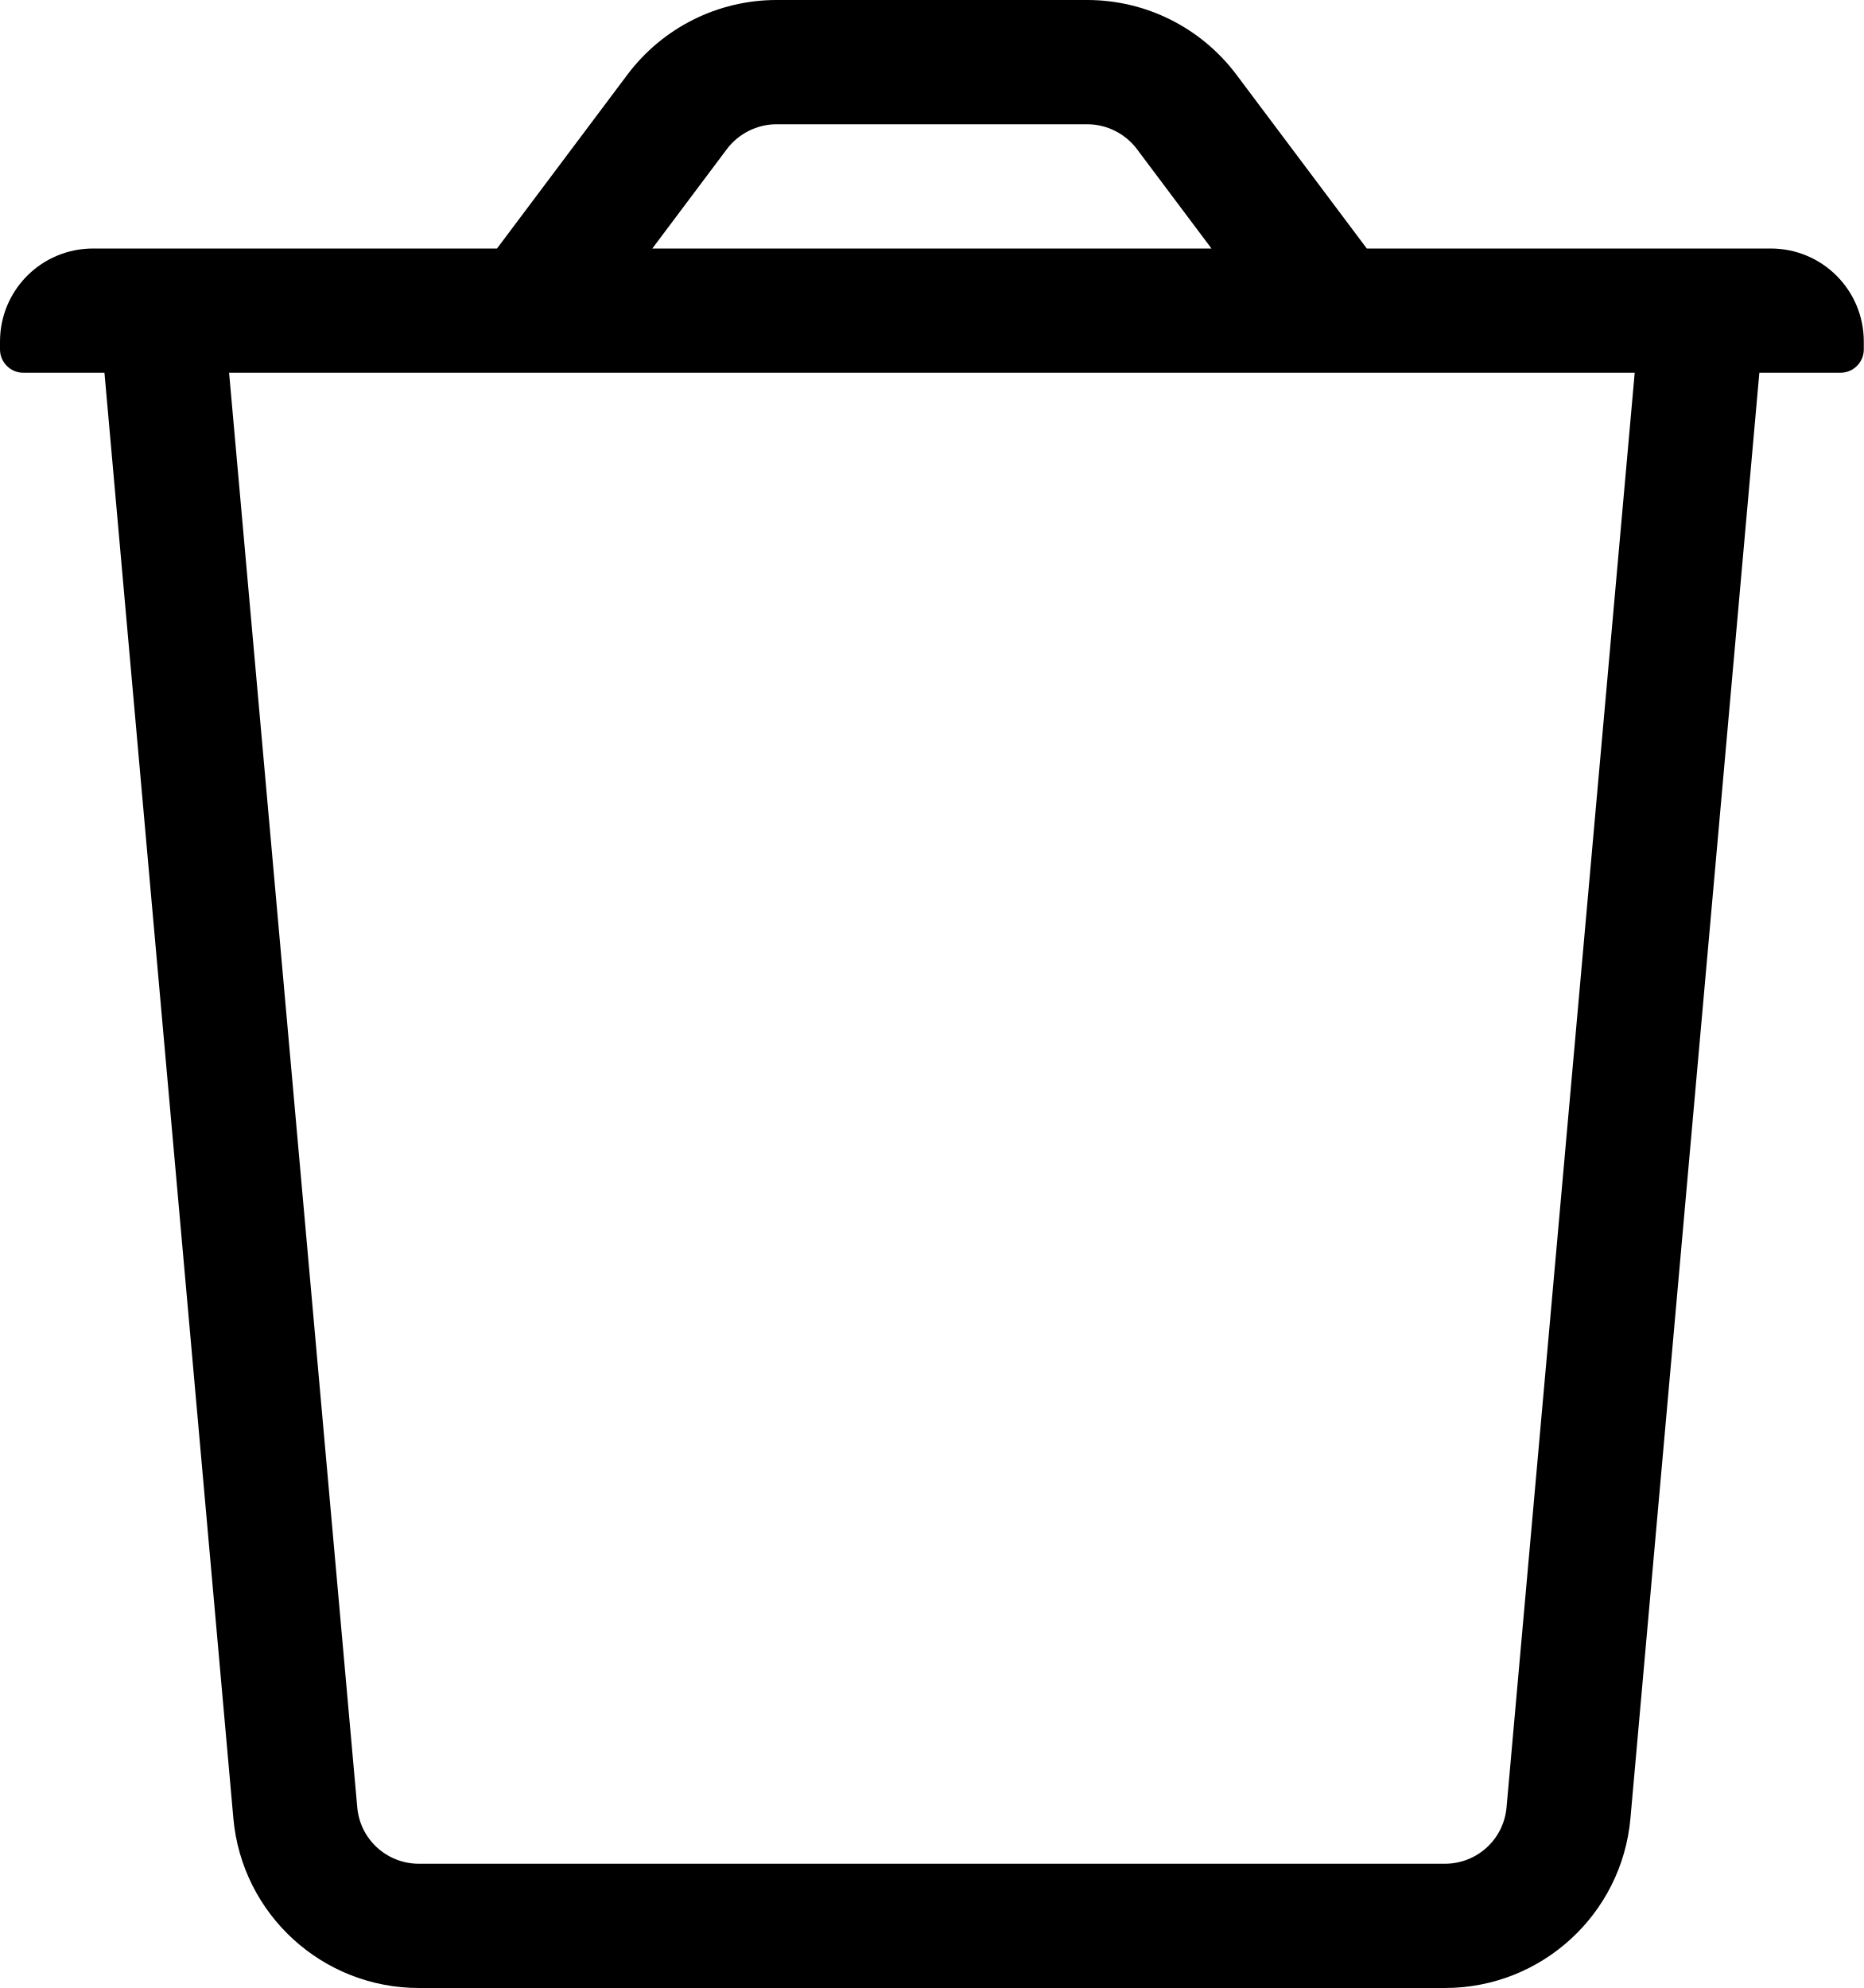
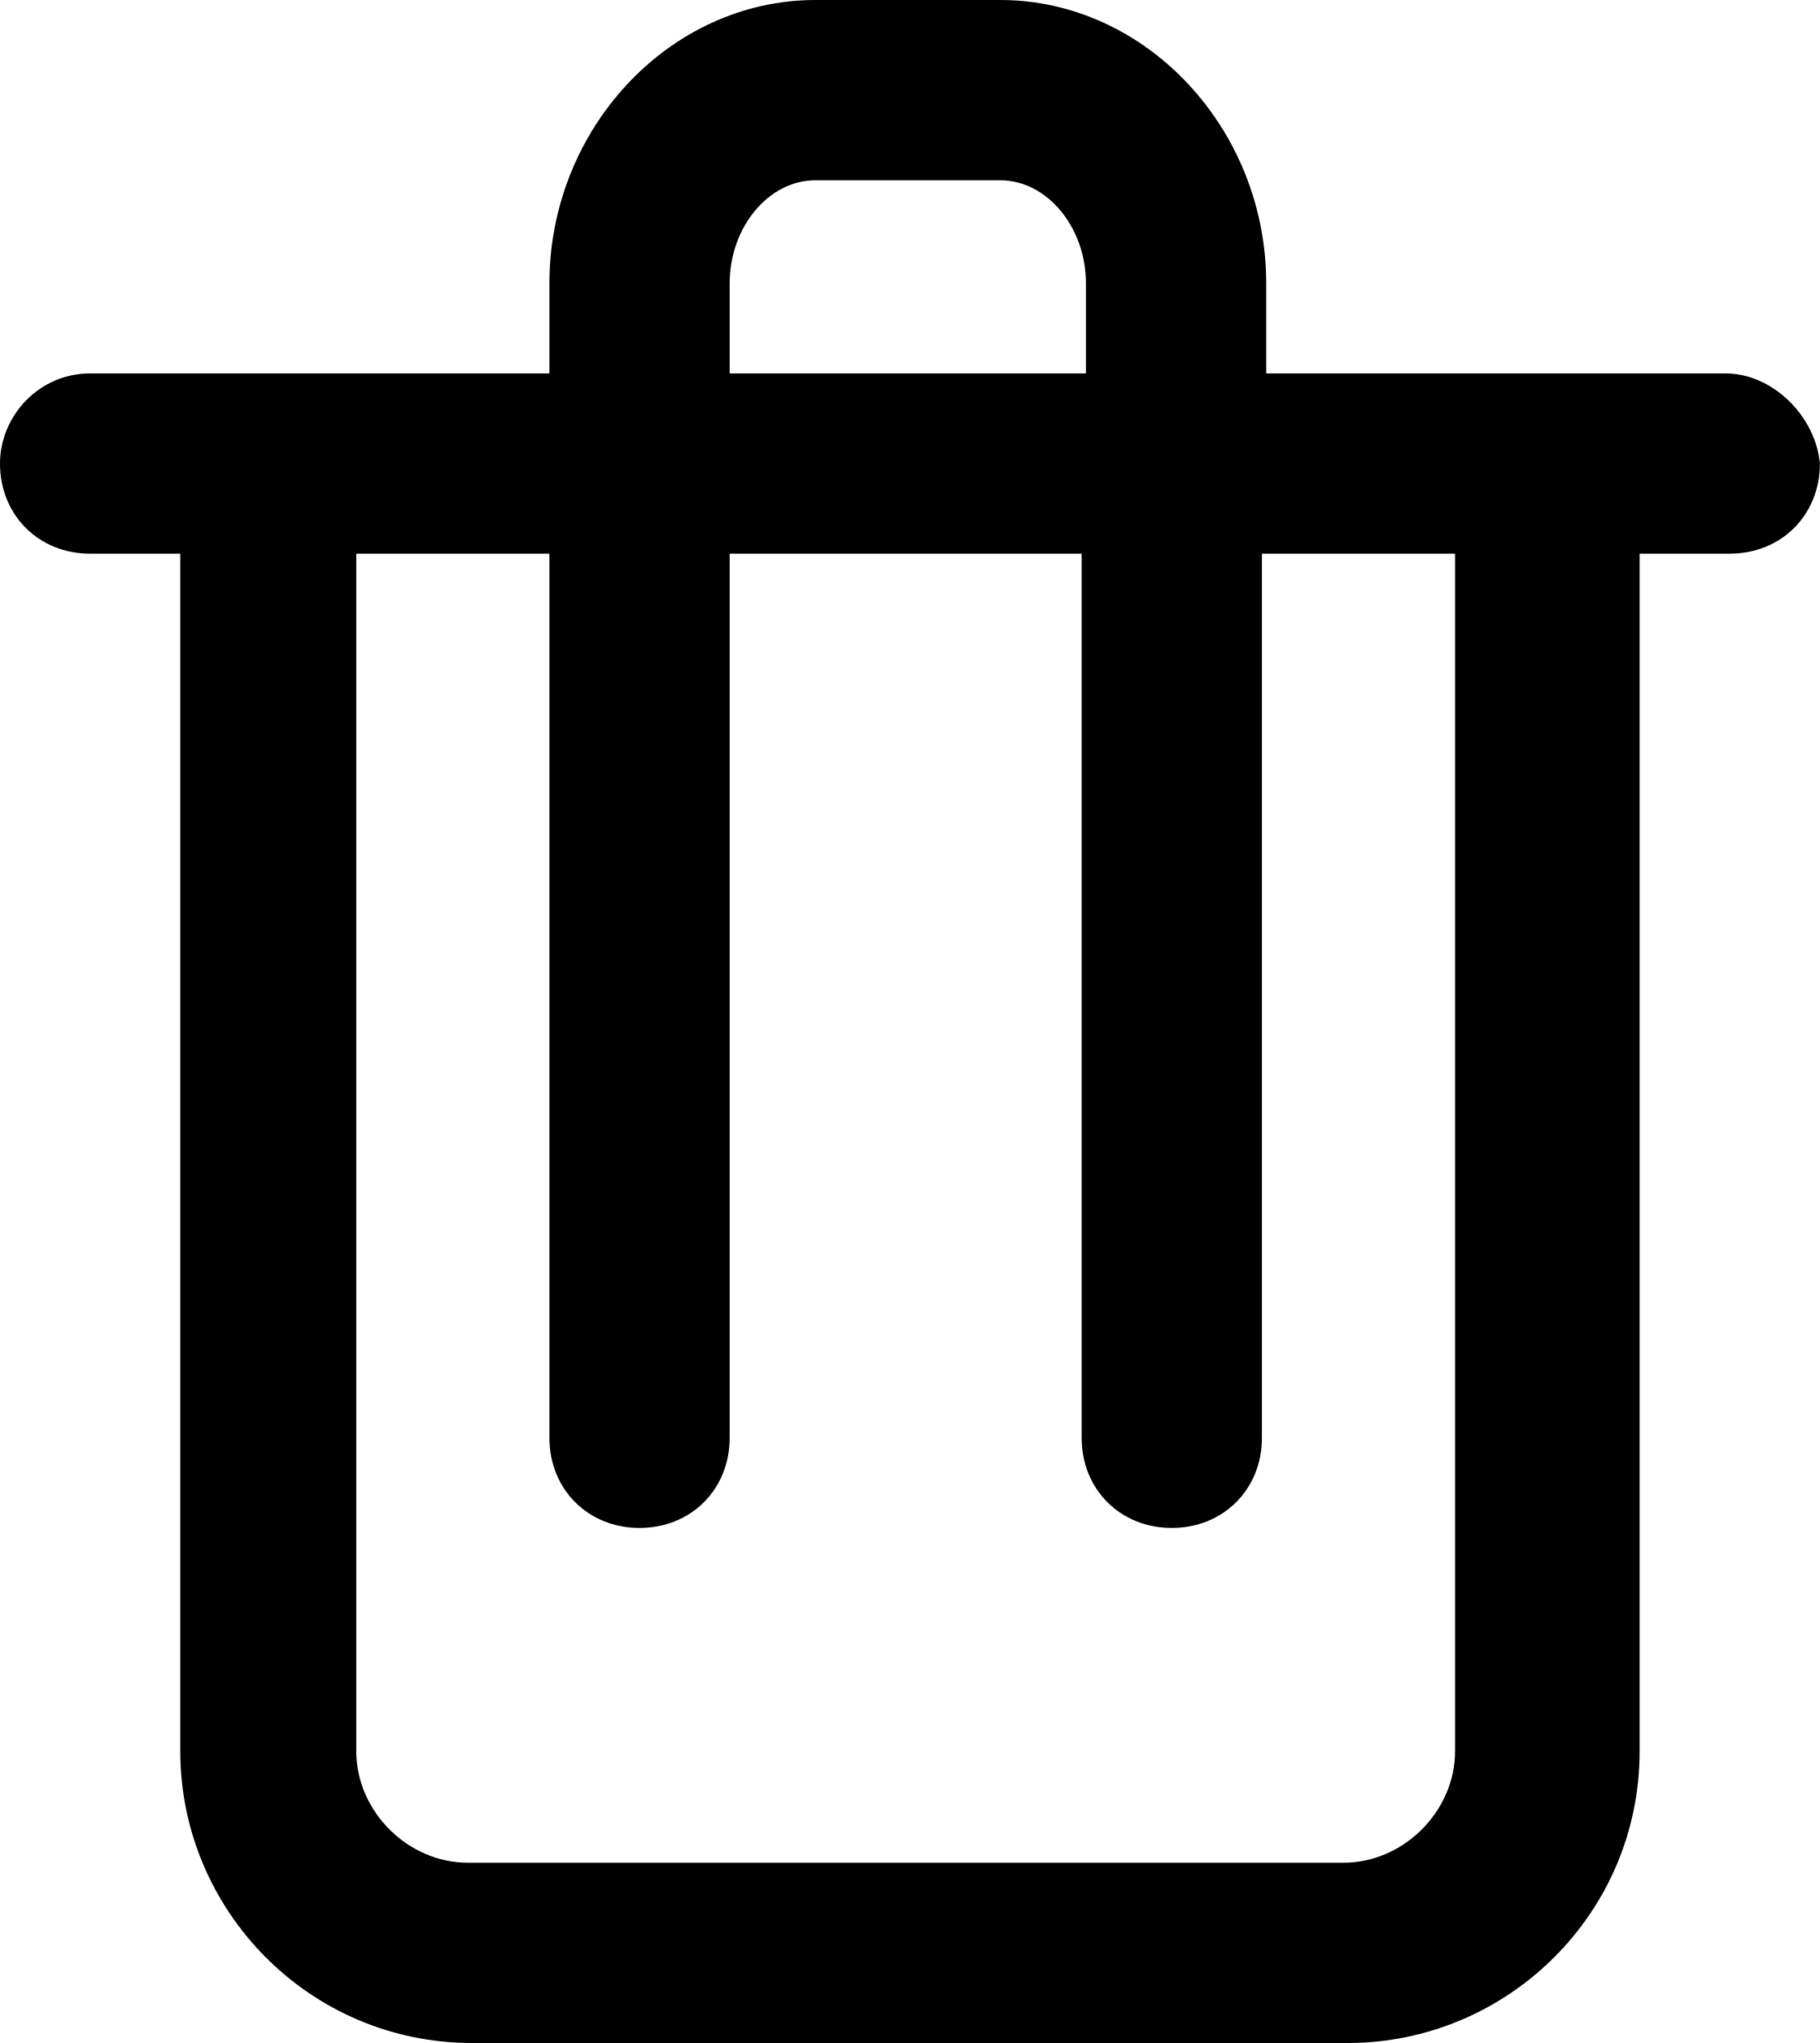
- <svg xmlns="http://www.w3.org/2000/svg" height="512" viewBox="0 0 480 512" width="480">
-   <path d="m352 64-33.6-44.8c-9.1-12.1-23.3-19.2-38.4-19.2h-80c-15.1 0-29.3 7.1-38.4 19.2l-33.6 44.8h-104c-13.3 0-24 10.7-24 24v2c0 3.3 2.7 6 6 6h20.9l33.2 372.3c2.2 24.7 22.9 43.7 47.8 43.7h264.2c24.9 0 45.6-19 47.8-43.7l33.2-372.3h20.9c3.3 0 6-2.7 6-6v-2c0-13.3-10.7-24-24-24zm-152-32h80c5 0 9.8 2.4 12.8 6.4l19.2 25.6h-144l19.2-25.6c3-4 7.8-6.4 12.8-6.4zm188 433.4c-.7 8.3-7.6 14.6-15.9 14.6h-264.2c-8.3 0-15.2-6.3-15.9-14.6l-33-369.4h362z" />
+ <svg xmlns="http://www.w3.org/2000/svg" height="476" viewBox="-7.5 0 16.96 19.04" width="424">
+   <path d="m8.58 3.48h-4.28v-.84c0-1.44-1.12-2.64-2.48-2.64h-1.72c-1.36 0-2.48 1.2-2.48 2.64v.84h-4.28c-.48 0-.84.4-.84.84 0 .48.36.84.84.84h.84v11.16c0 1.48 1.2 2.72 2.72 2.72h8.16c1.48 0 2.72-1.2 2.72-2.72v-11.16h.84c.48 0 .84-.36.84-.84-.04-.44-.44-.84-.88-.84zm-9.28-.84c0-.52.36-.96.8-.96h1.72c.44 0 .8.44.8.96v.84h-3.32zm6.76 13.68c0 .56-.48 1.04-1.04 1.04h-8.16c-.56 0-1.04-.48-1.04-1.04v-11.16h1.8v8.24c0 .48.36.84.84.84s.84-.36.84-.84v-8.24h3.28v8.24c0 .48.36.84.84.84s.84-.36.84-.84v-8.24h1.8z" />
</svg>
